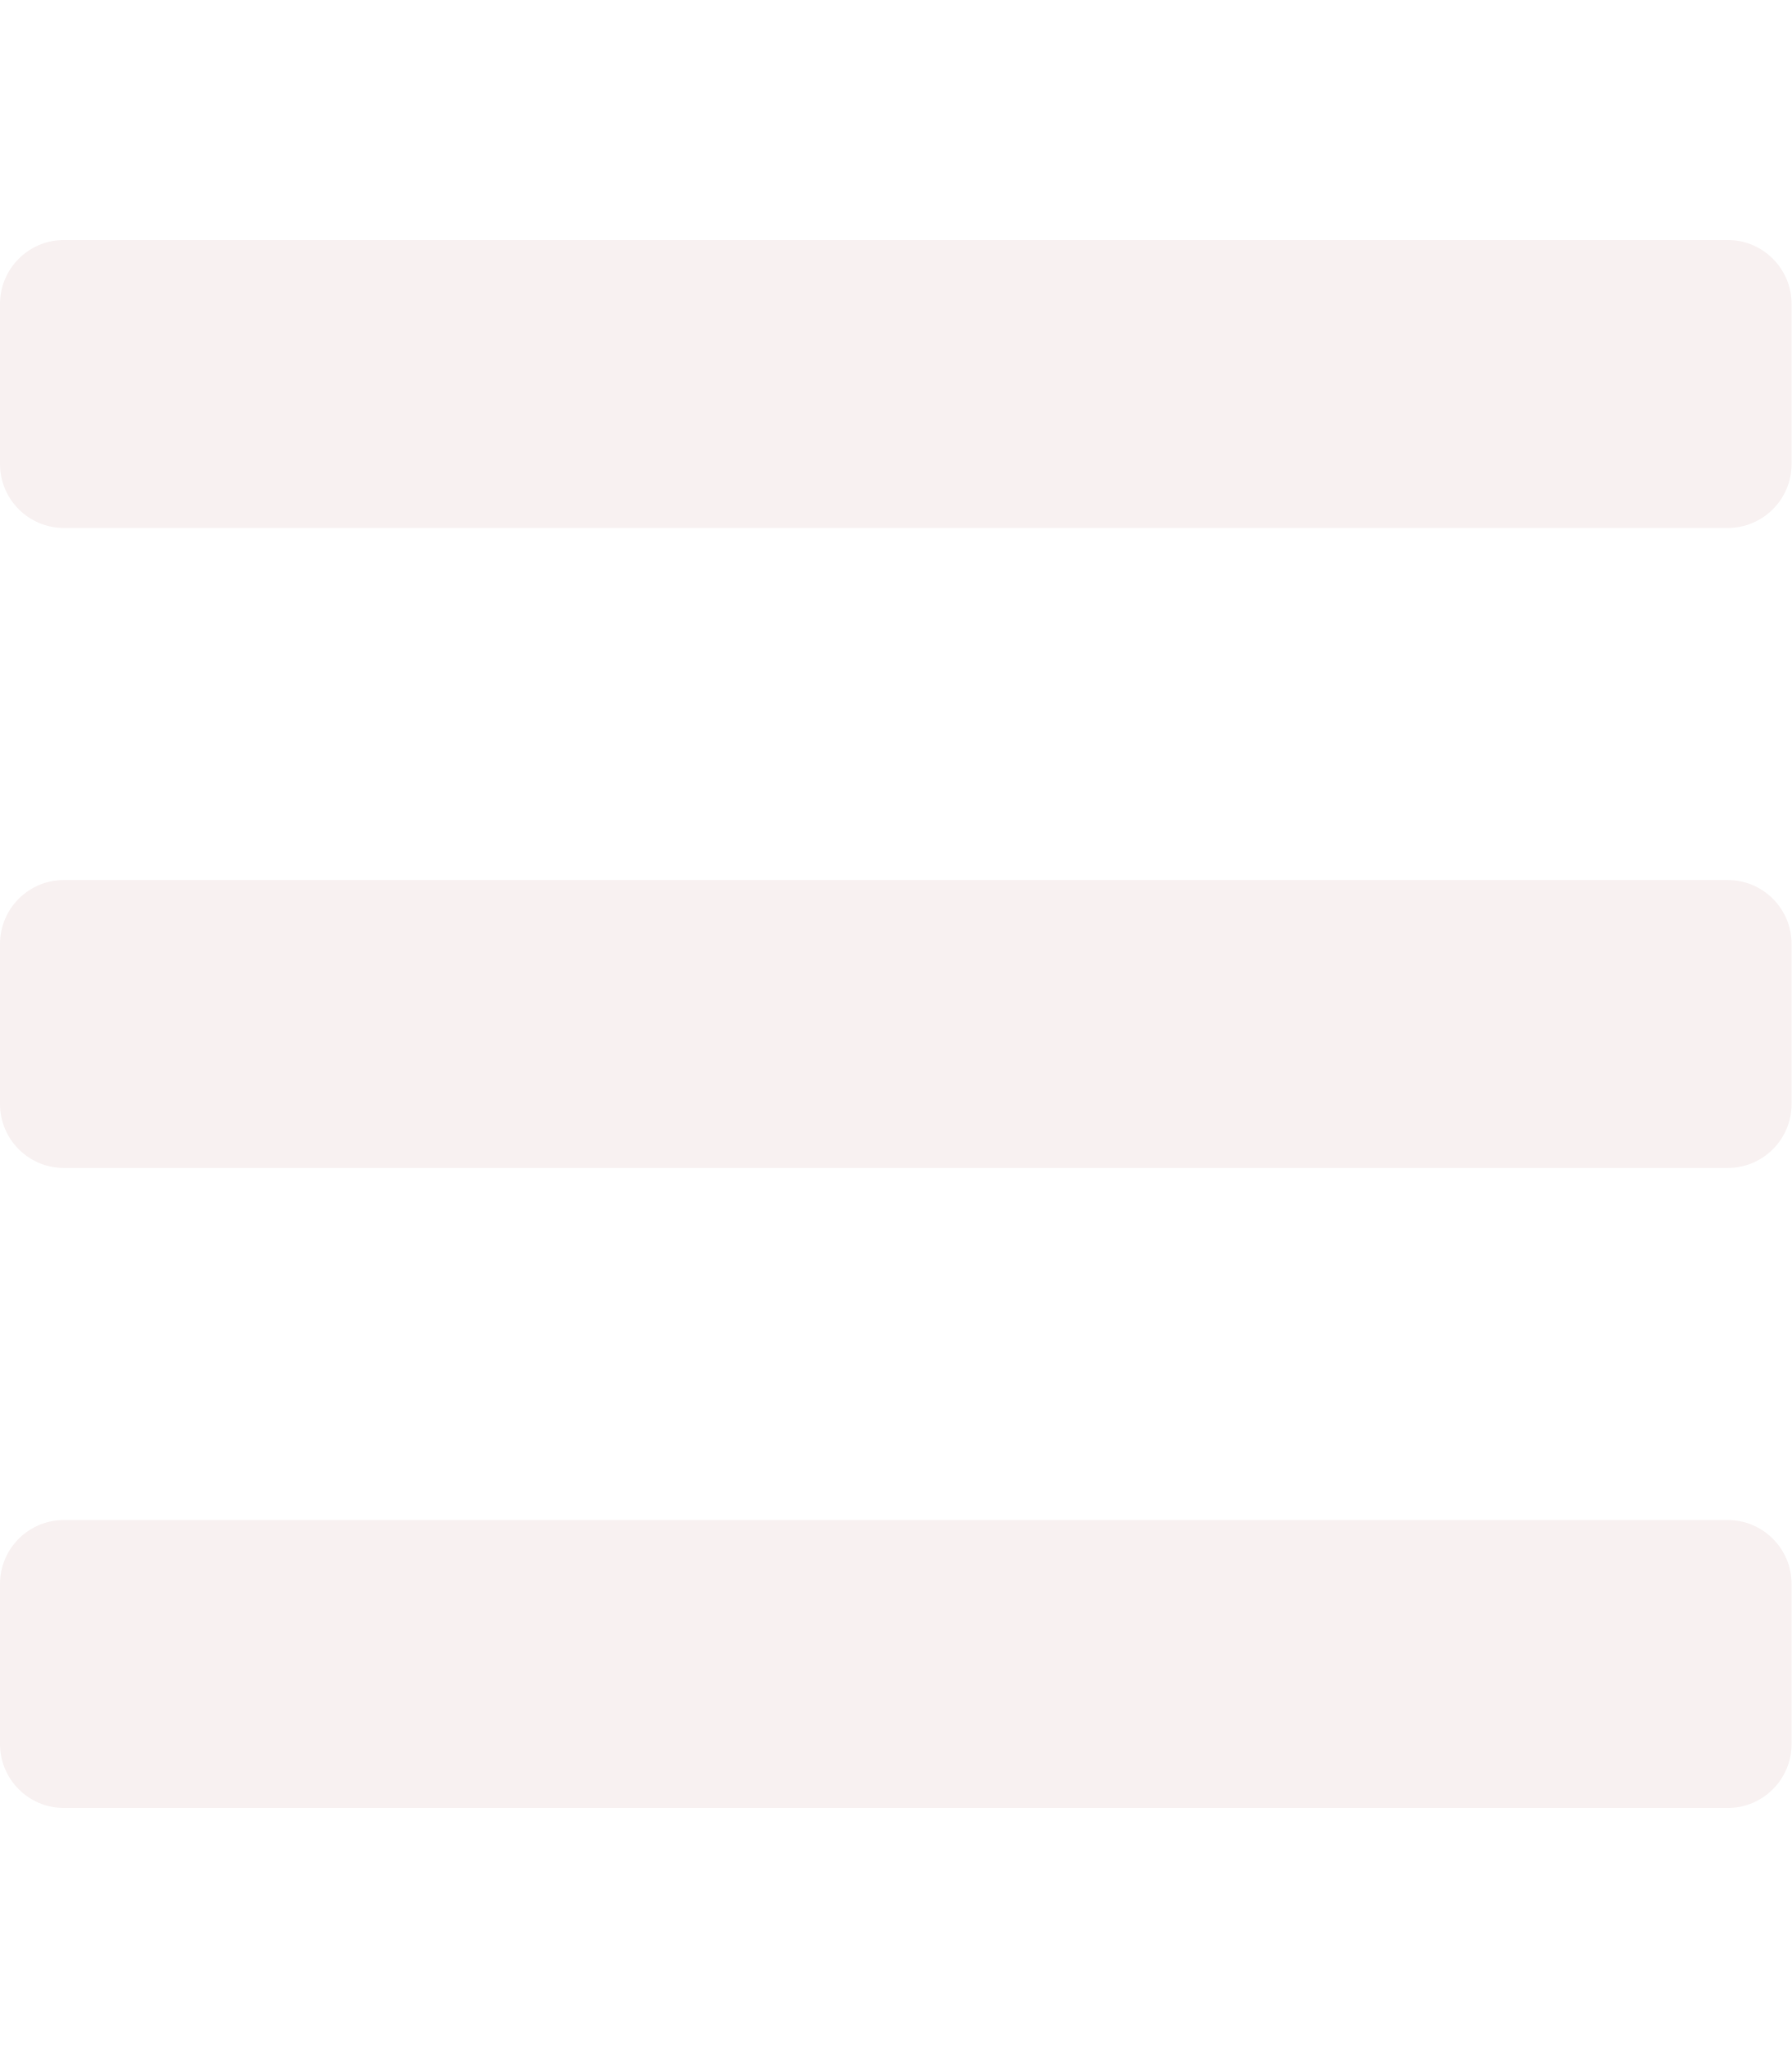
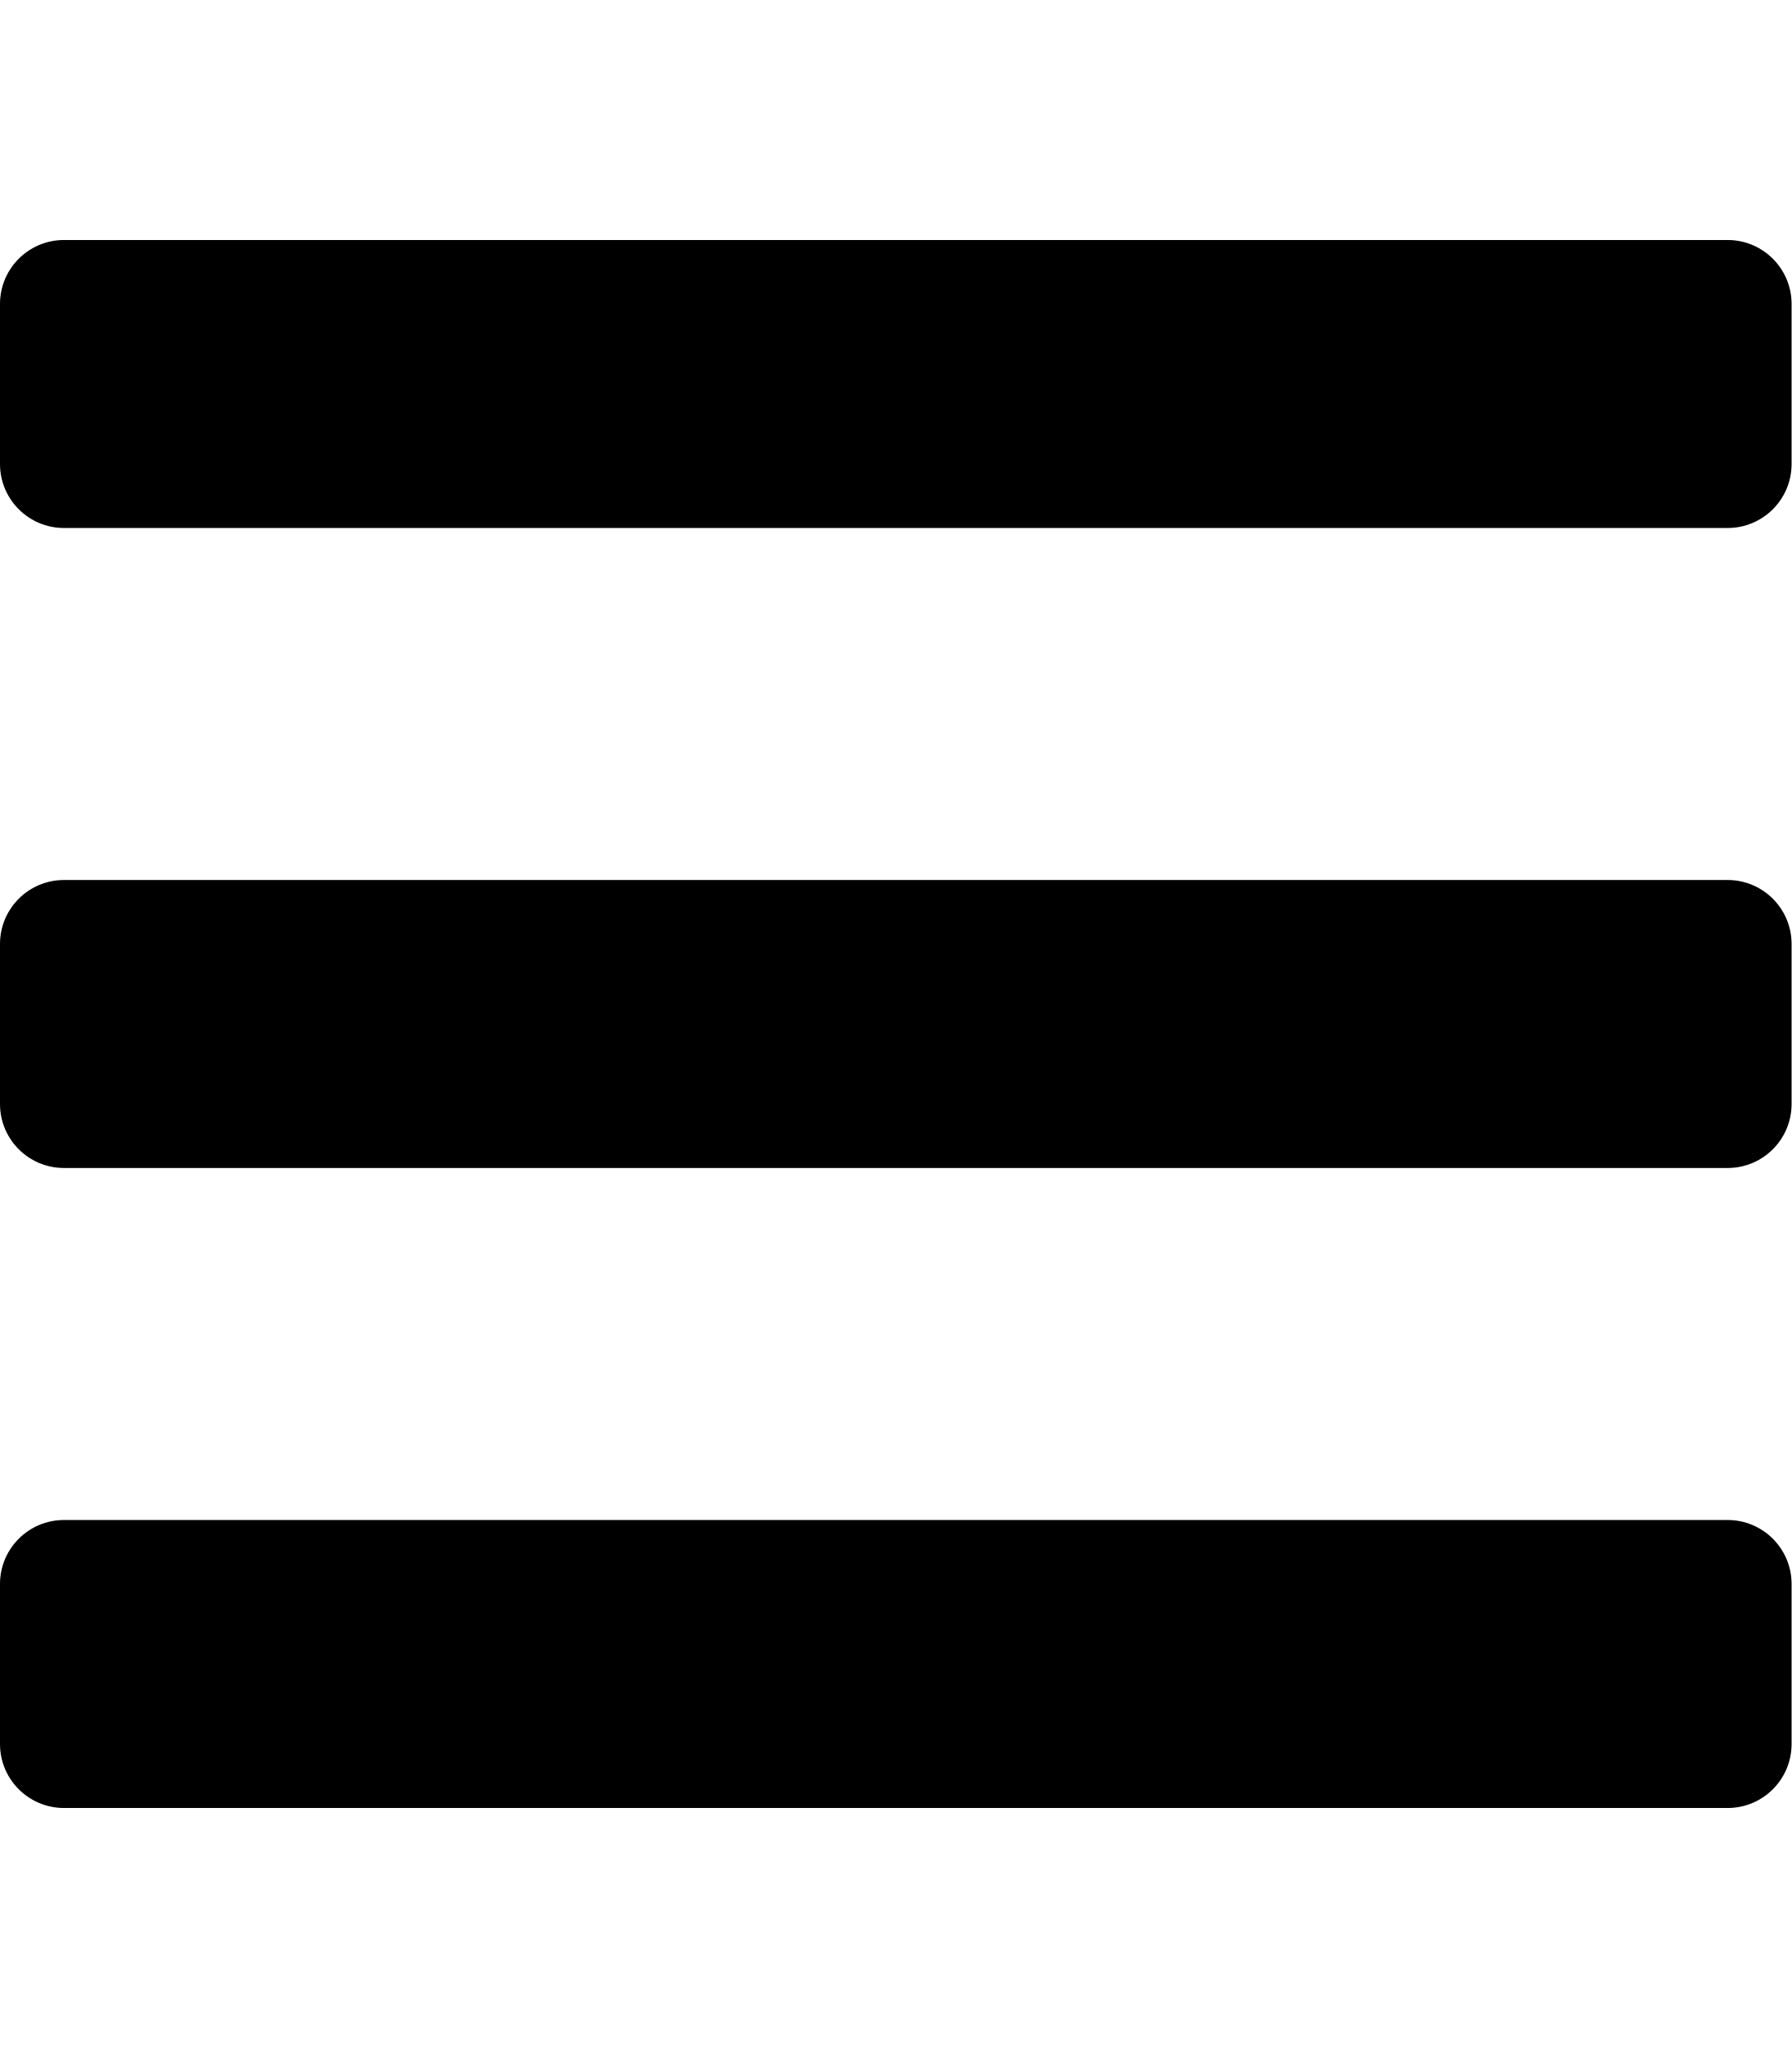
<svg xmlns="http://www.w3.org/2000/svg" aria-hidden="true" focusable="false" data-prefix="fas" data-icon="bars" class="svg-inline--fa fa-bars fa-w-14" role="img" viewBox="0 0 448 512">
-   <path fill="#F8F1F1" d="M16 132h416c8.837 0 16-7.163 16-16V76c0-8.837-7.163-16-16-16H16C7.163 60 0 67.163 0 76v40c0 8.837 7.163 16 16 16zm0 160h416c8.837 0 16-7.163 16-16v-40c0-8.837-7.163-16-16-16H16c-8.837 0-16 7.163-16 16v40c0 8.837 7.163 16 16 16zm0 160h416c8.837 0 16-7.163 16-16v-40c0-8.837-7.163-16-16-16H16c-8.837 0-16 7.163-16 16v40c0 8.837 7.163 16 16 16z" />
+   <path fill="#000" d="M16 132h416c8.837 0 16-7.163 16-16V76c0-8.837-7.163-16-16-16H16C7.163 60 0 67.163 0 76v40c0 8.837 7.163 16 16 16zm0 160h416c8.837 0 16-7.163 16-16v-40c0-8.837-7.163-16-16-16H16c-8.837 0-16 7.163-16 16v40c0 8.837 7.163 16 16 16zm0 160h416c8.837 0 16-7.163 16-16v-40c0-8.837-7.163-16-16-16H16c-8.837 0-16 7.163-16 16v40c0 8.837 7.163 16 16 16z" />
</svg>
